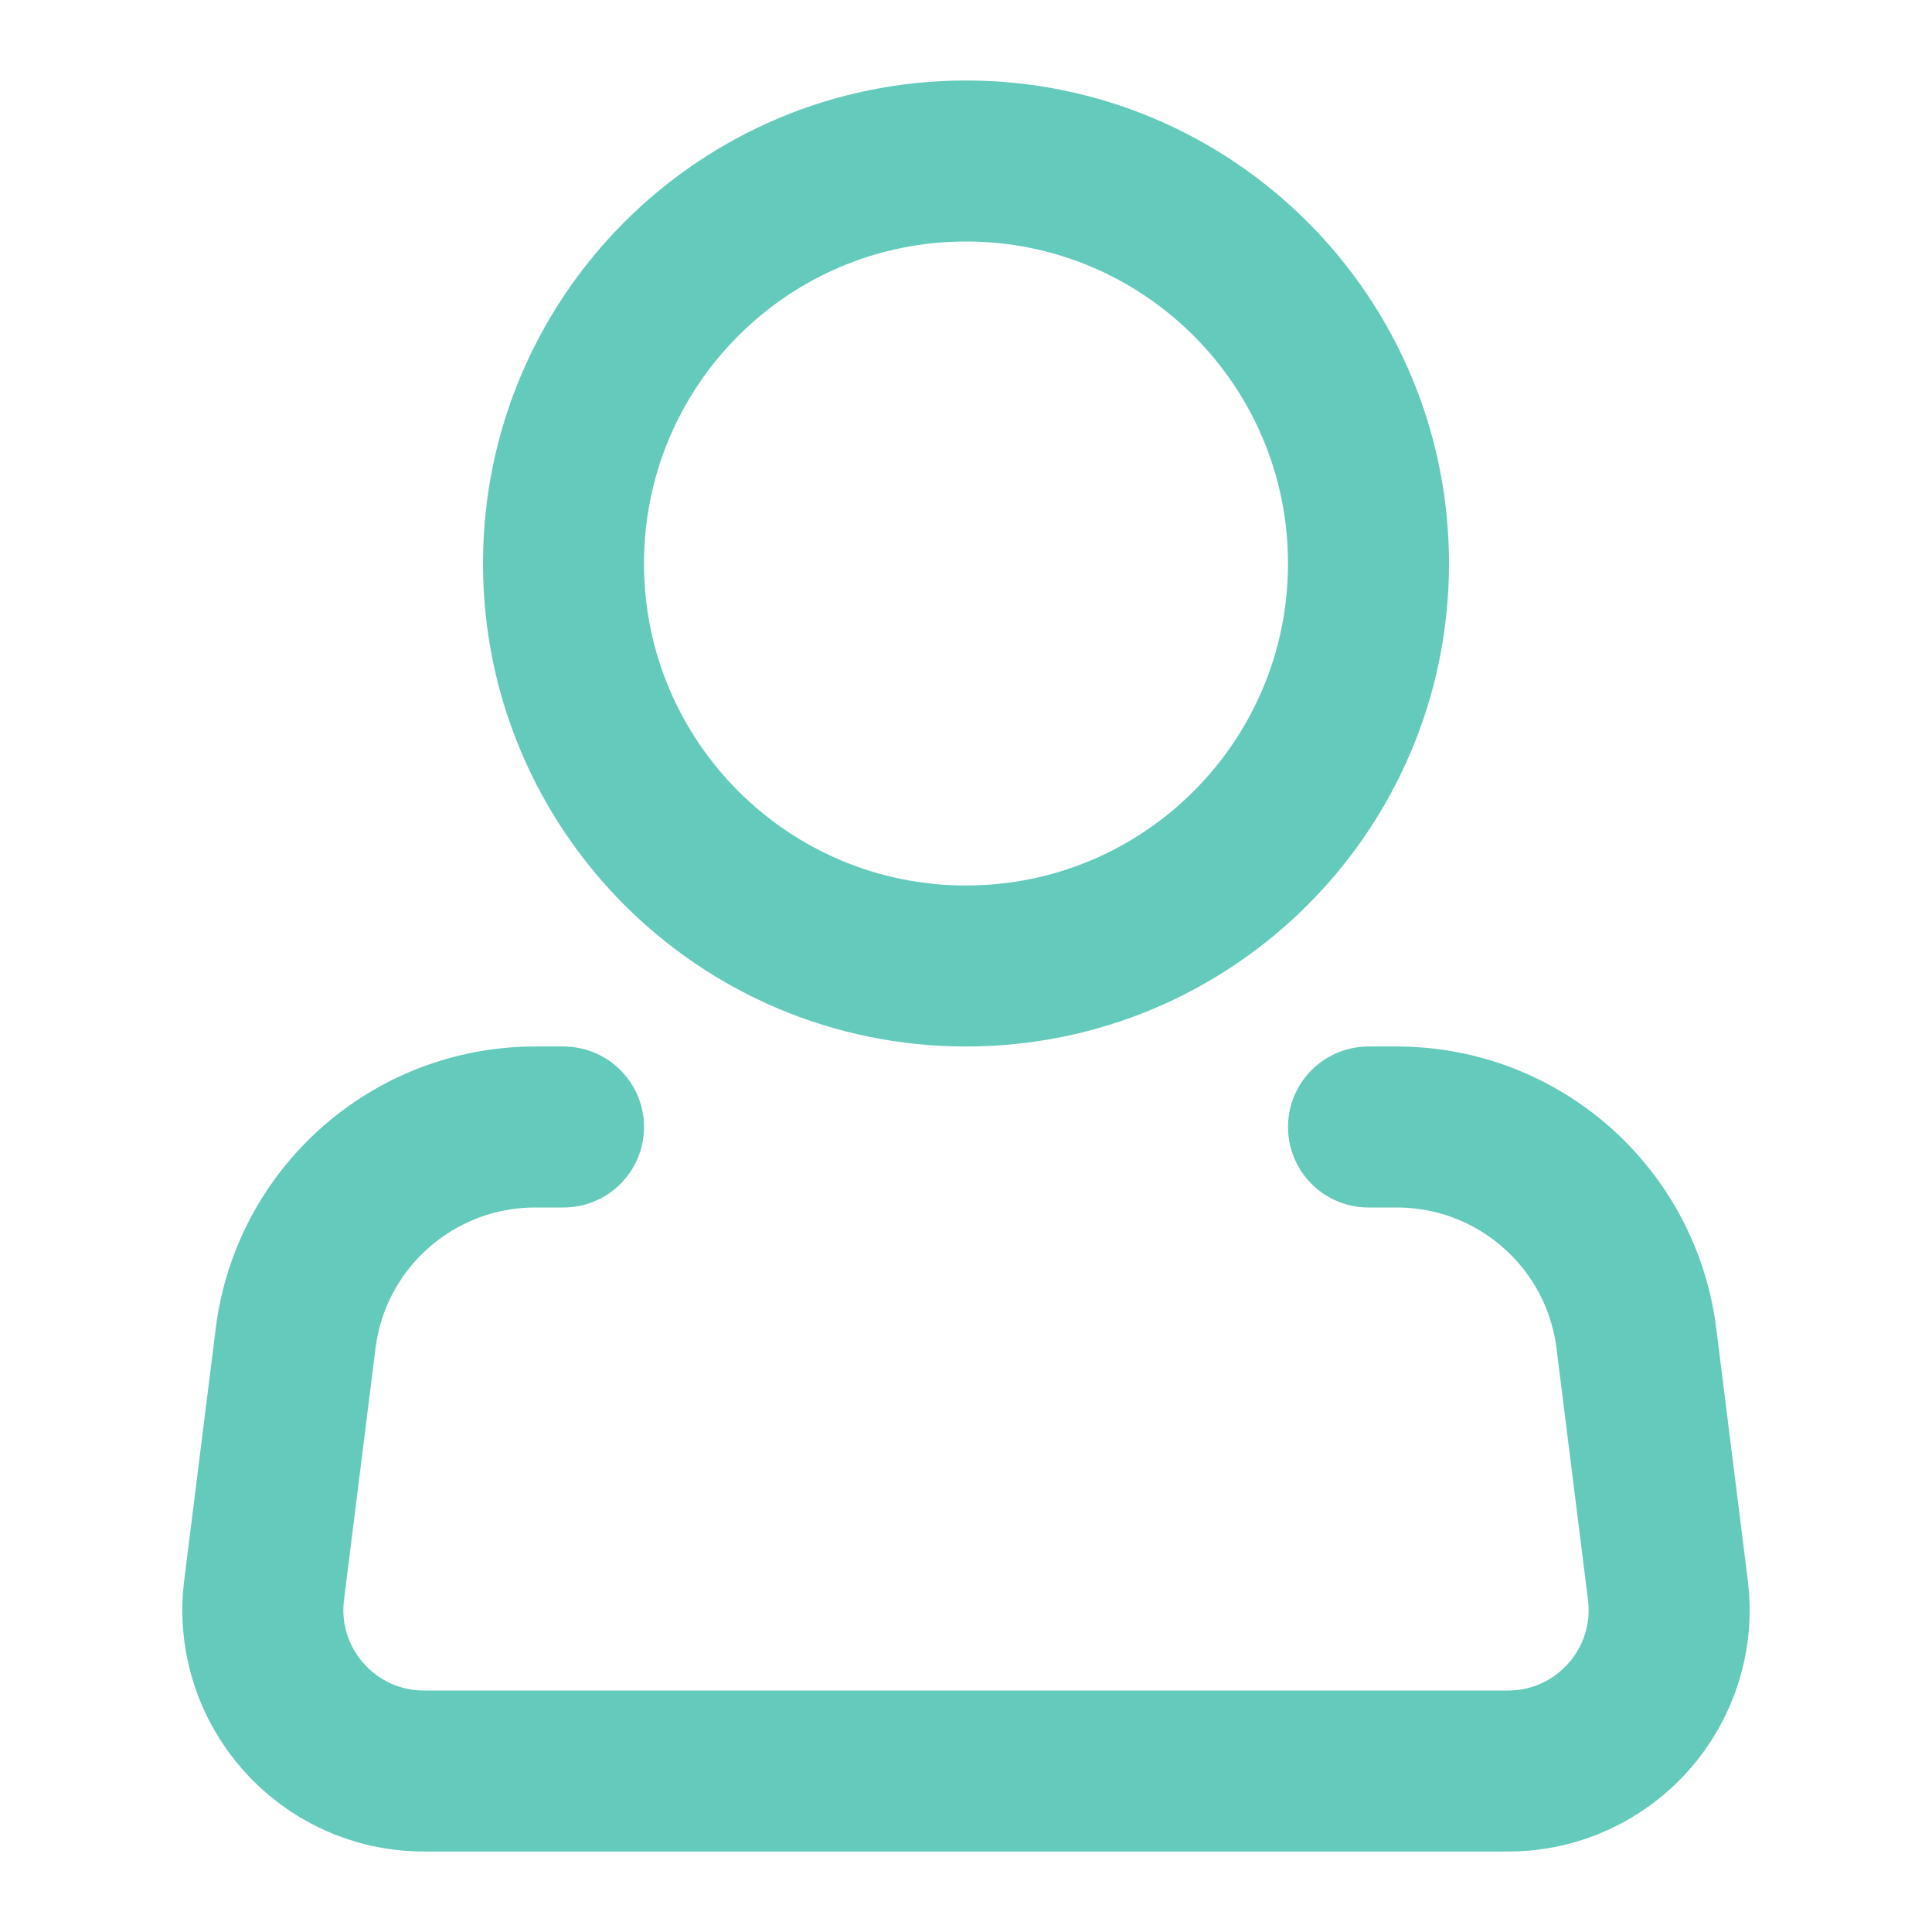
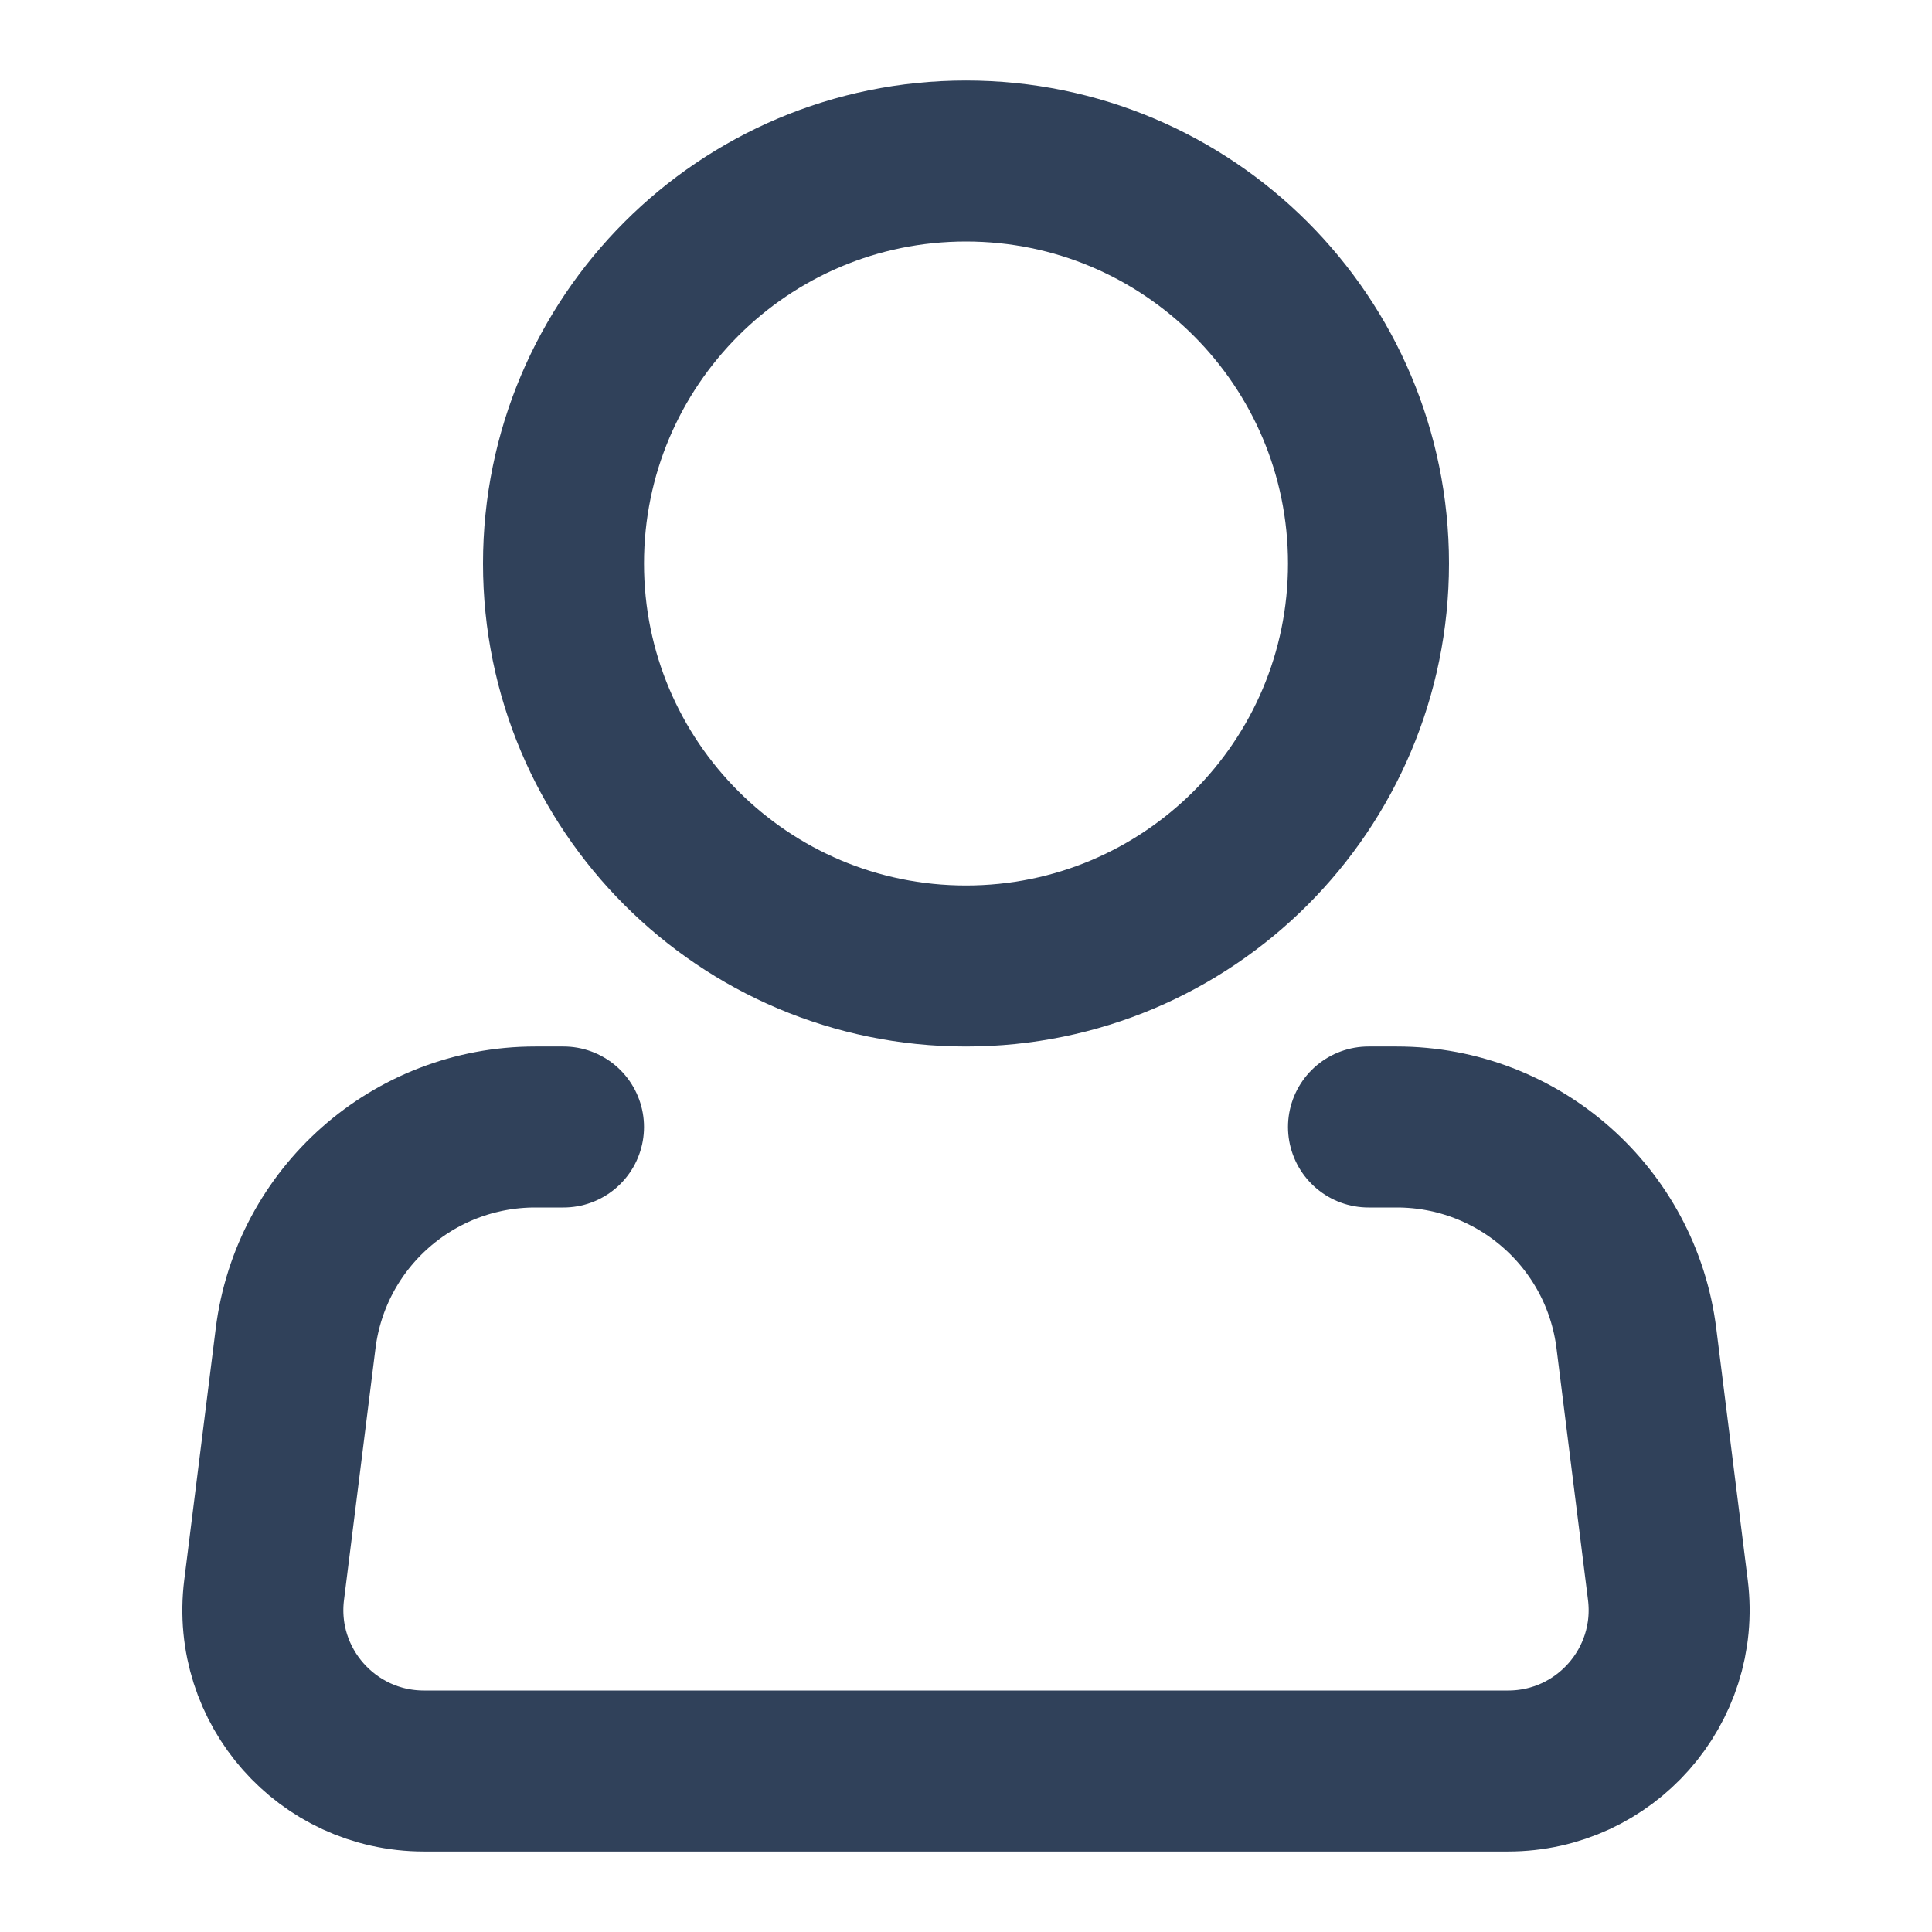
<svg xmlns="http://www.w3.org/2000/svg" width="800px" height="800px" viewBox="0 0 24 24" fill="none">
  <g id="SVGRepo_bgCarrier" stroke-width="0" />
  <g id="SVGRepo_tracerCarrier" stroke-linecap="round" stroke-linejoin="round" />
  <g id="SVGRepo_iconCarrier">
-     <circle cx="12" cy="7" r="5" stroke="#63CABC" stroke-width="2" />
-     <path d="M17 14H17.352C18.865 14 20.141 15.127 20.328 16.628L20.719 19.752C20.868 20.946 19.937 22 18.734 22H5.266C4.063 22 3.132 20.946 3.281 19.752L3.672 16.628C3.859 15.127 5.135 14 6.648 14H7" stroke="#63CABC" stroke-width="2" stroke-linecap="round" stroke-linejoin="round" />
+     <circle cx="12" cy="7" r="5" stroke="#30415A" stroke-width="2" />
+     <path d="M17 14H17.352C18.865 14 20.141 15.127 20.328 16.628L20.719 19.752C20.868 20.946 19.937 22 18.734 22H5.266C4.063 22 3.132 20.946 3.281 19.752L3.672 16.628C3.859 15.127 5.135 14 6.648 14H7" stroke="#30415A" stroke-width="2" stroke-linecap="round" stroke-linejoin="round" />
  </g>
</svg>
